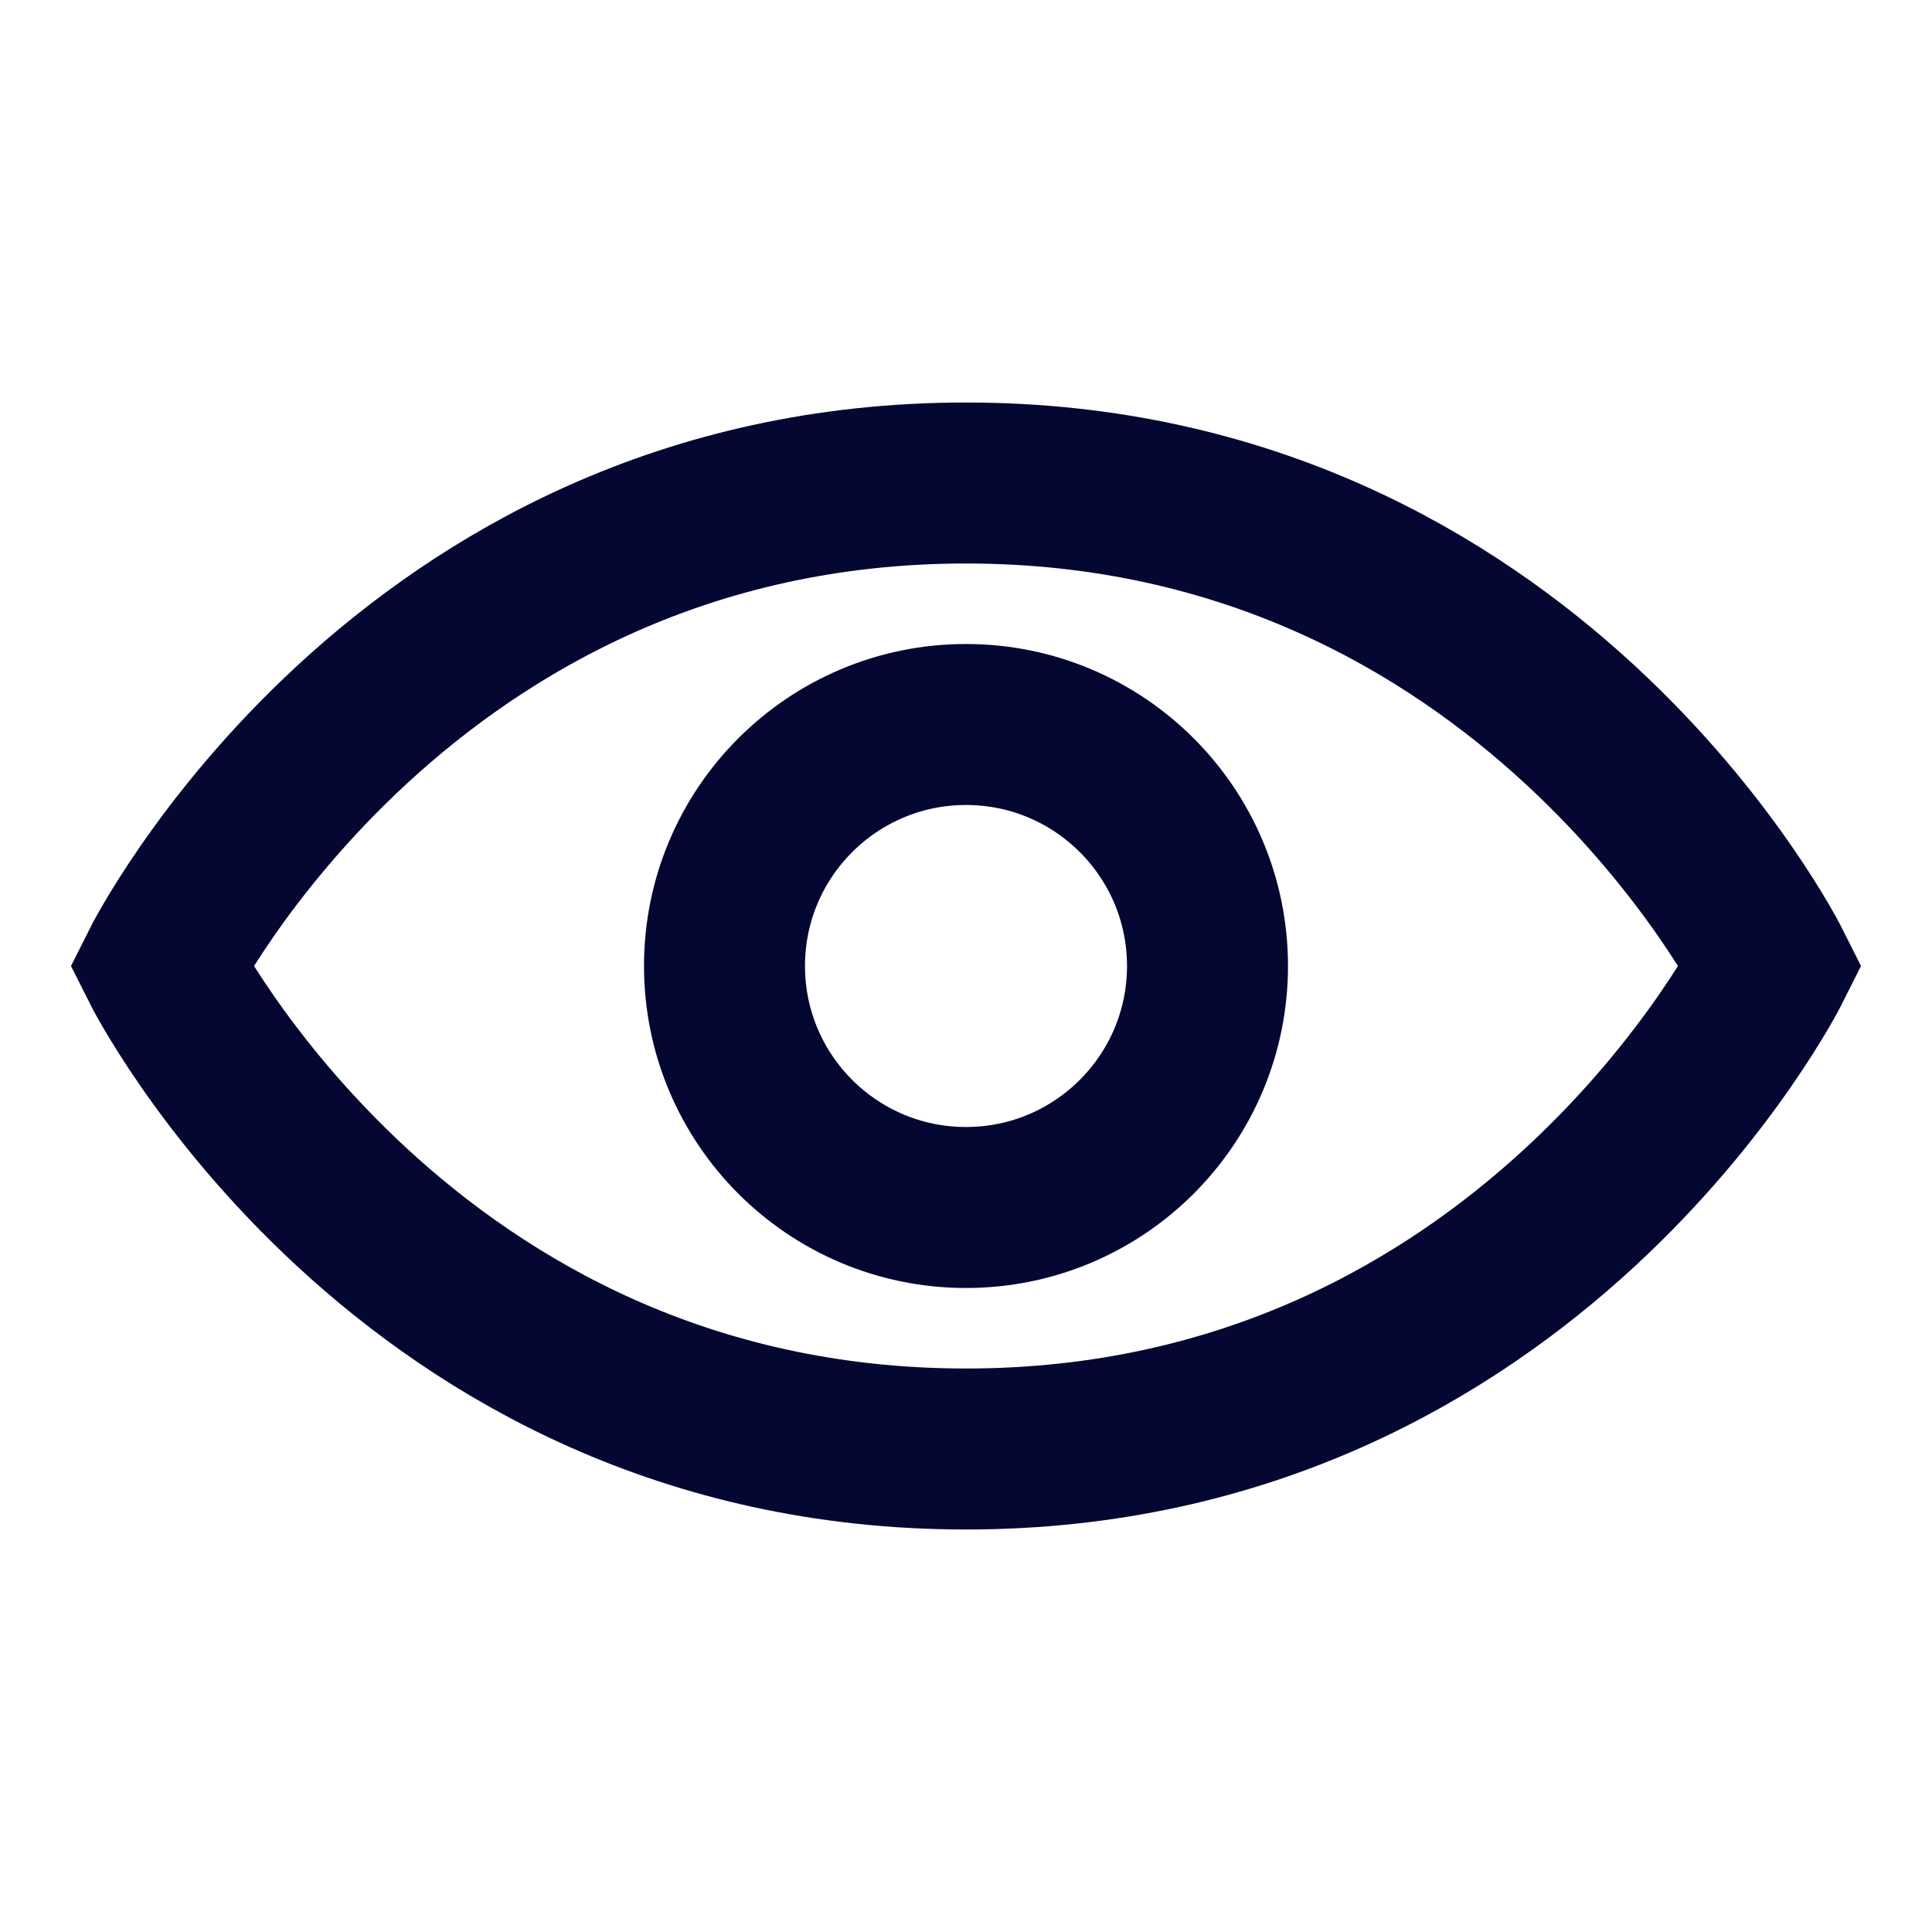
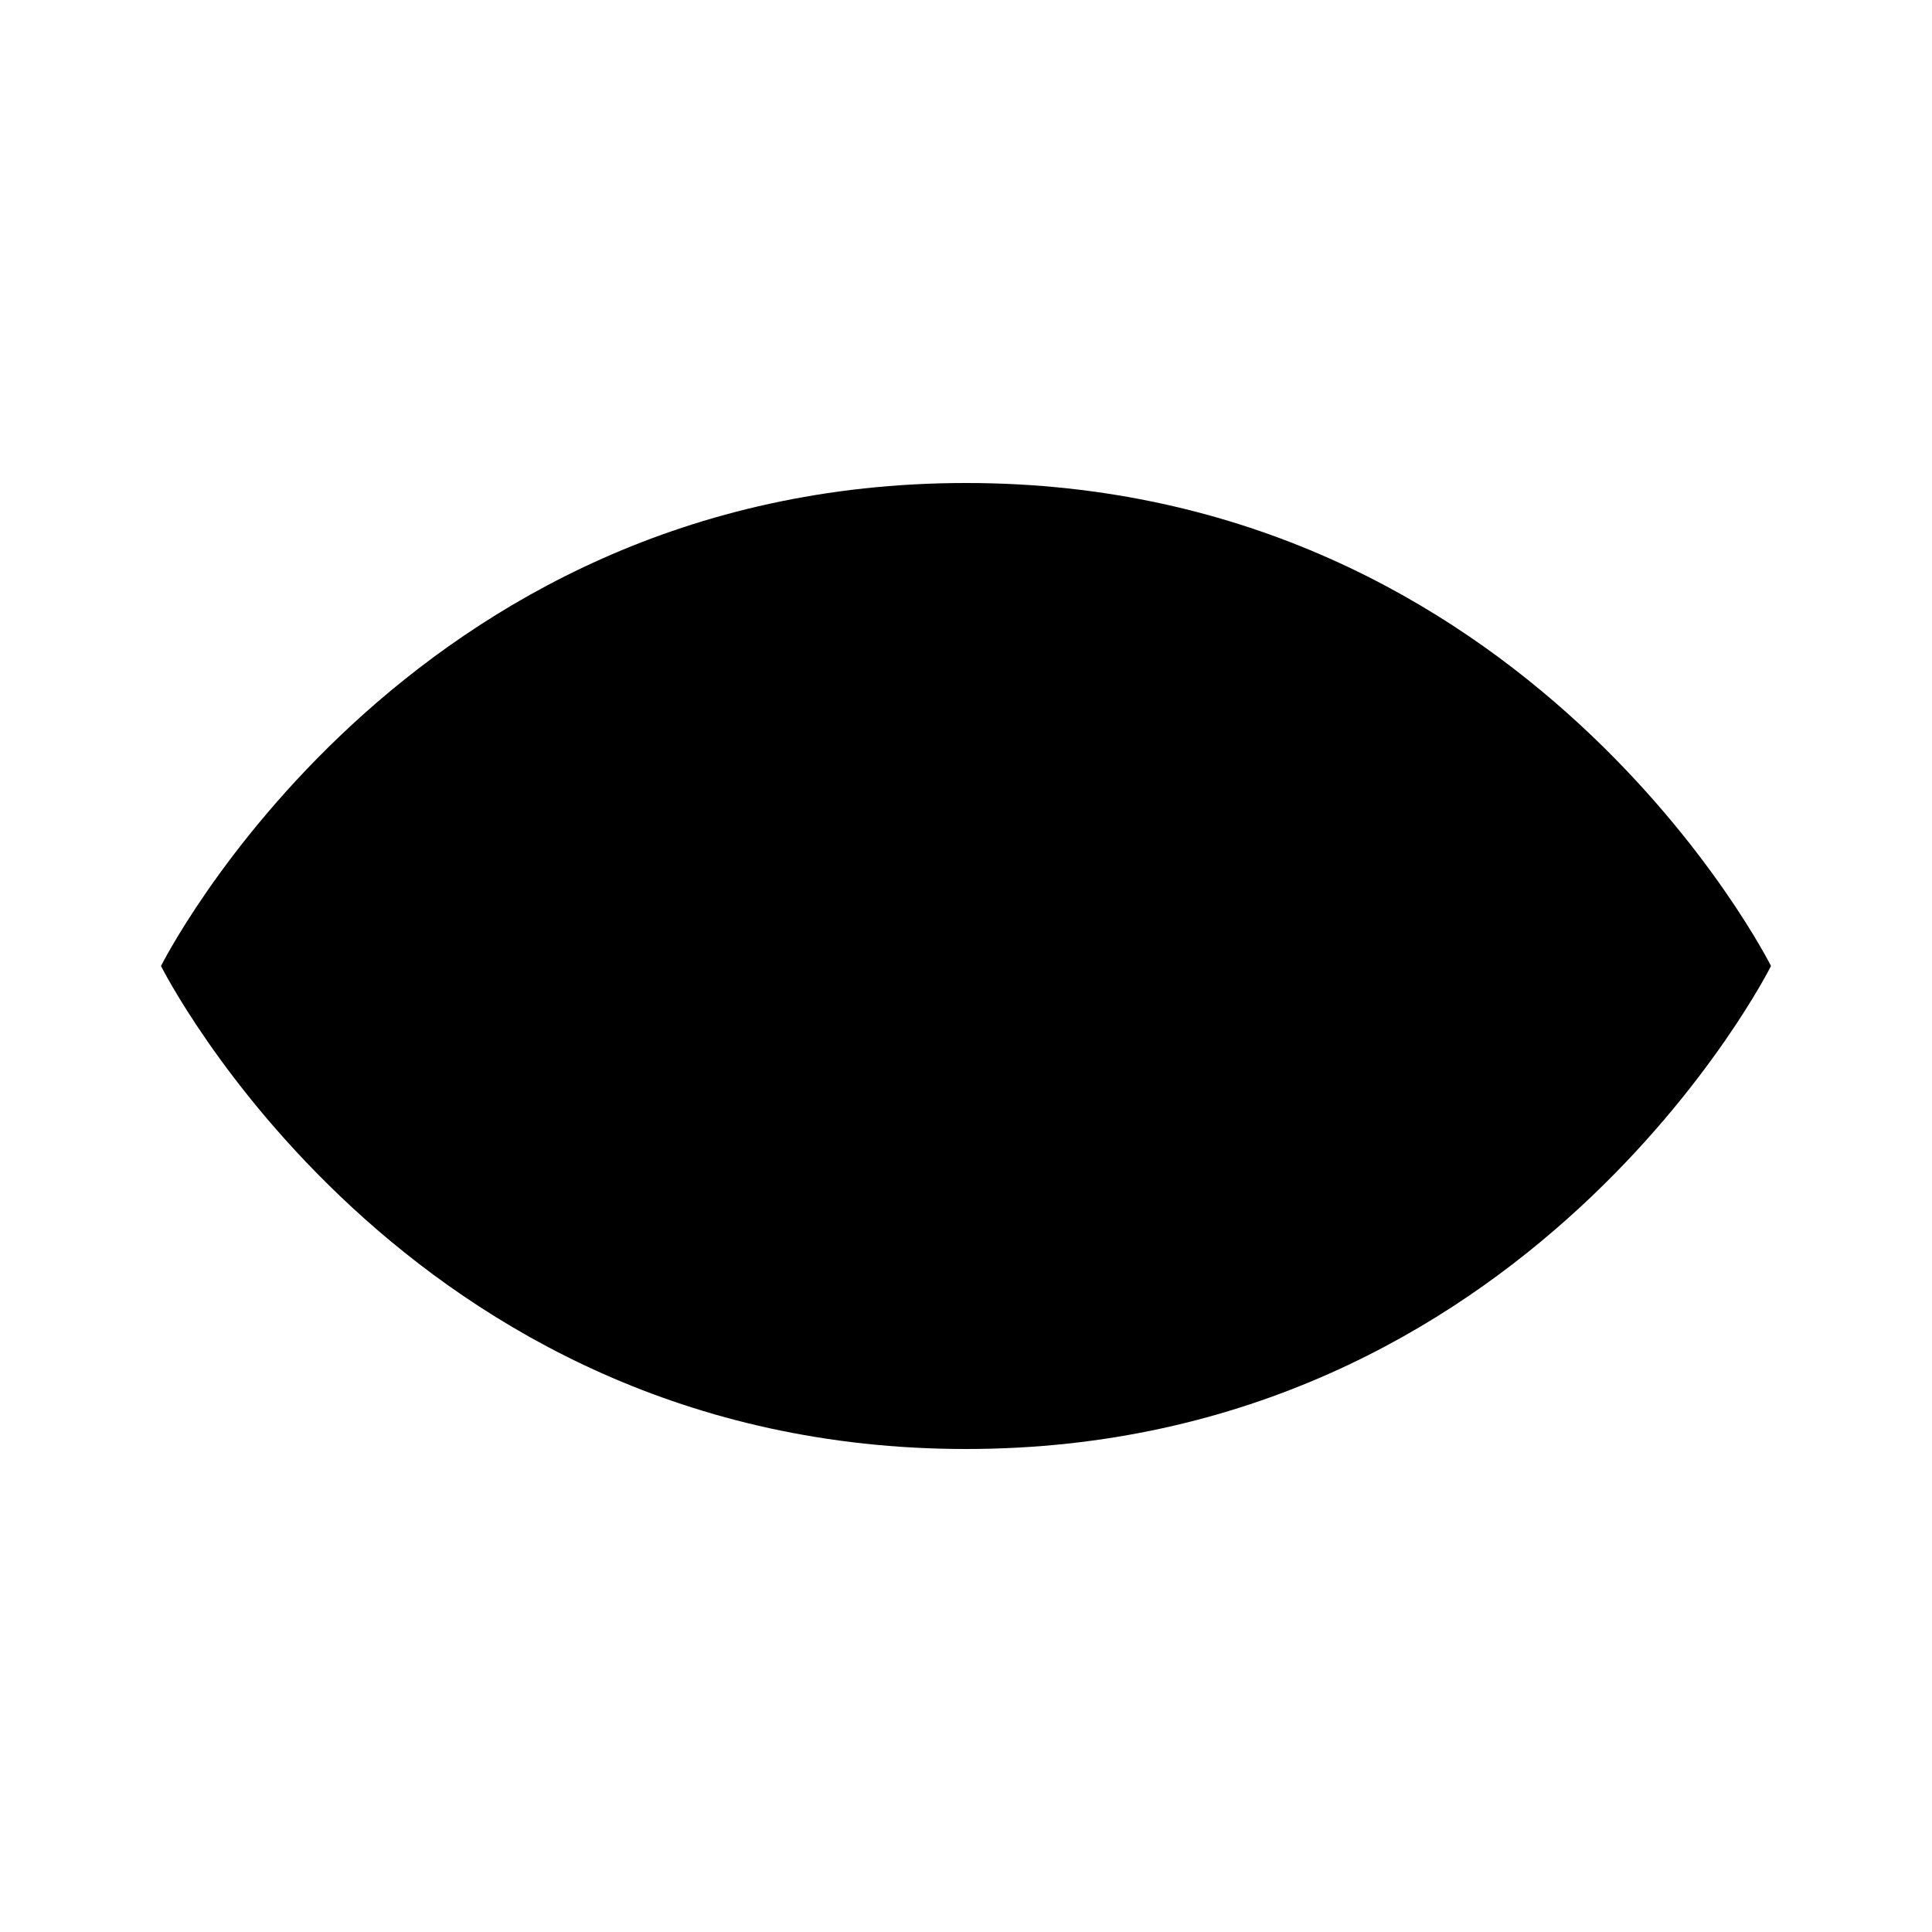
- <svg xmlns="http://www.w3.org/2000/svg" width="24" height="24" viewBox="0 0 24 24" fill="none">
-   <path d="M22 12C22 12 19 18 12 18C5 18 2 12 2 12C2 12 5 6 12 6C19 6 22 12 22 12Z" stroke="#050733" stroke-width="2" stroke-linecap="round" />
-   <circle cx="12" cy="12" r="3" stroke="#050733" stroke-width="2" stroke-linecap="round" />
+ <svg xmlns="http://www.w3.org/2000/svg" width="24" height="24" viewBox="0 0 24 24">
+   <path d="M22 12C22 12 19 18 12 18C5 18 2 12 2 12C2 12 5 6 12 6C19 6 22 12 22 12Z" />
+   <circle cx="12" cy="12" r="3" />
</svg>
